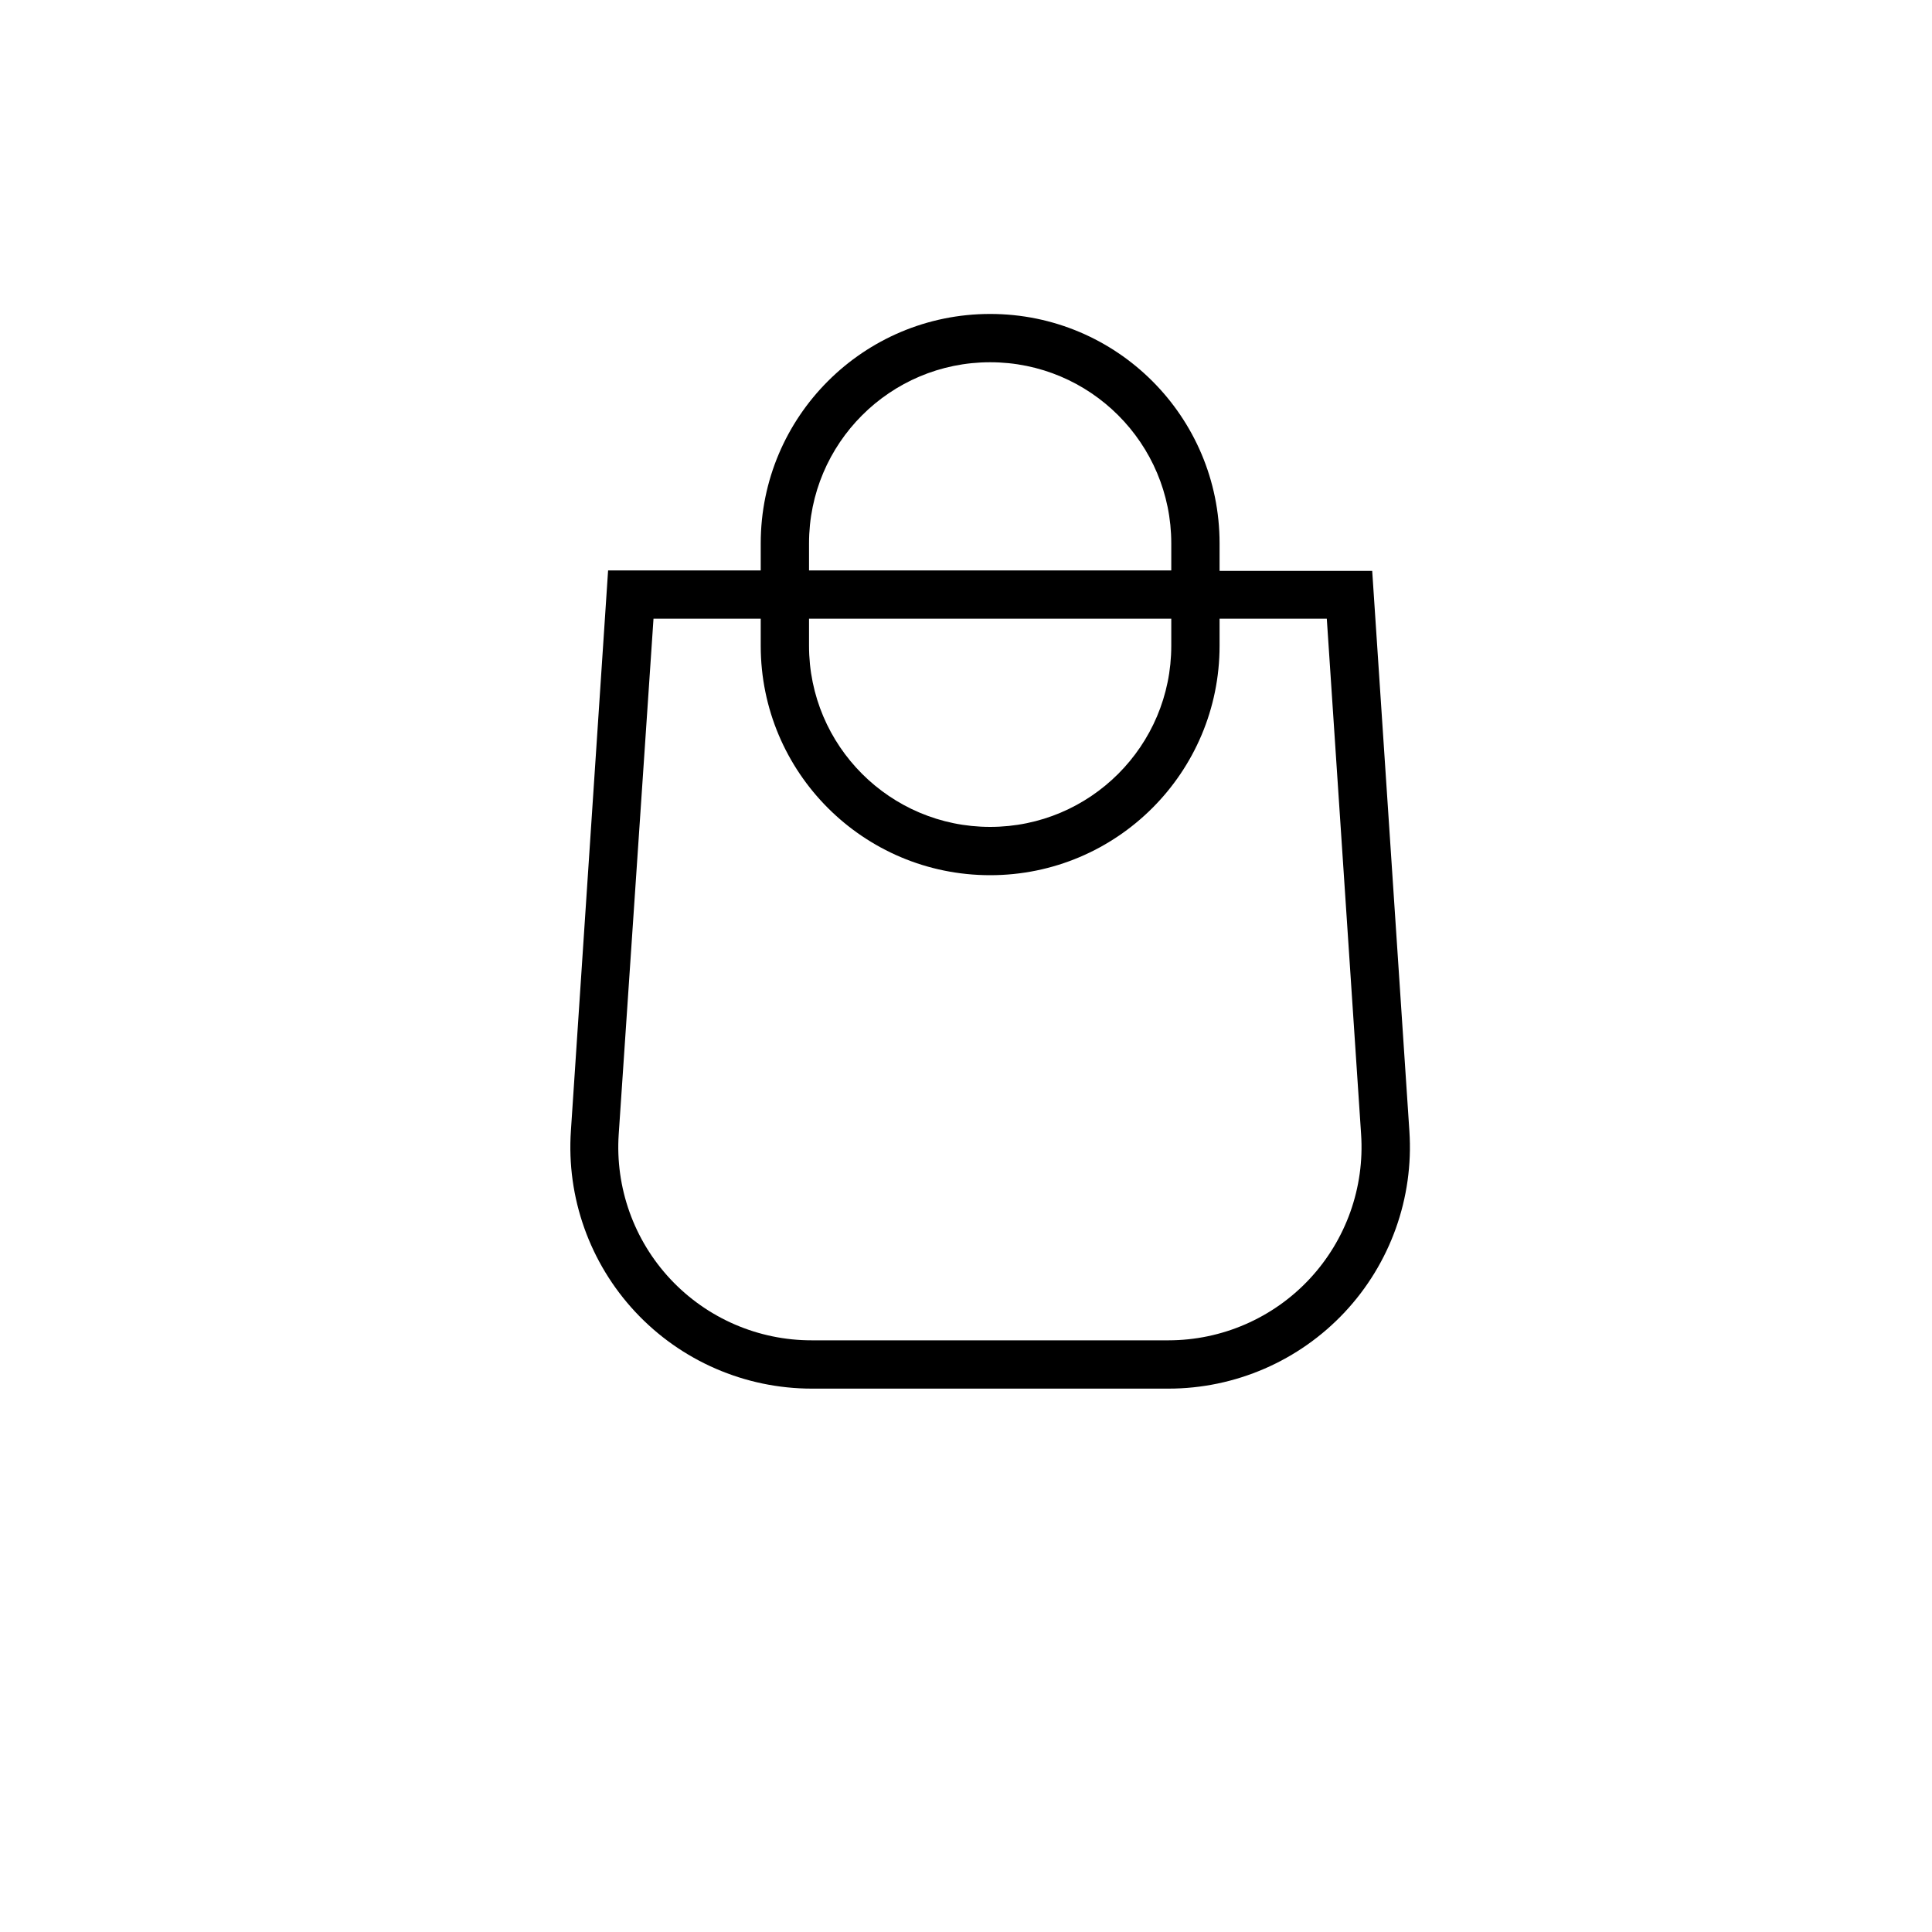
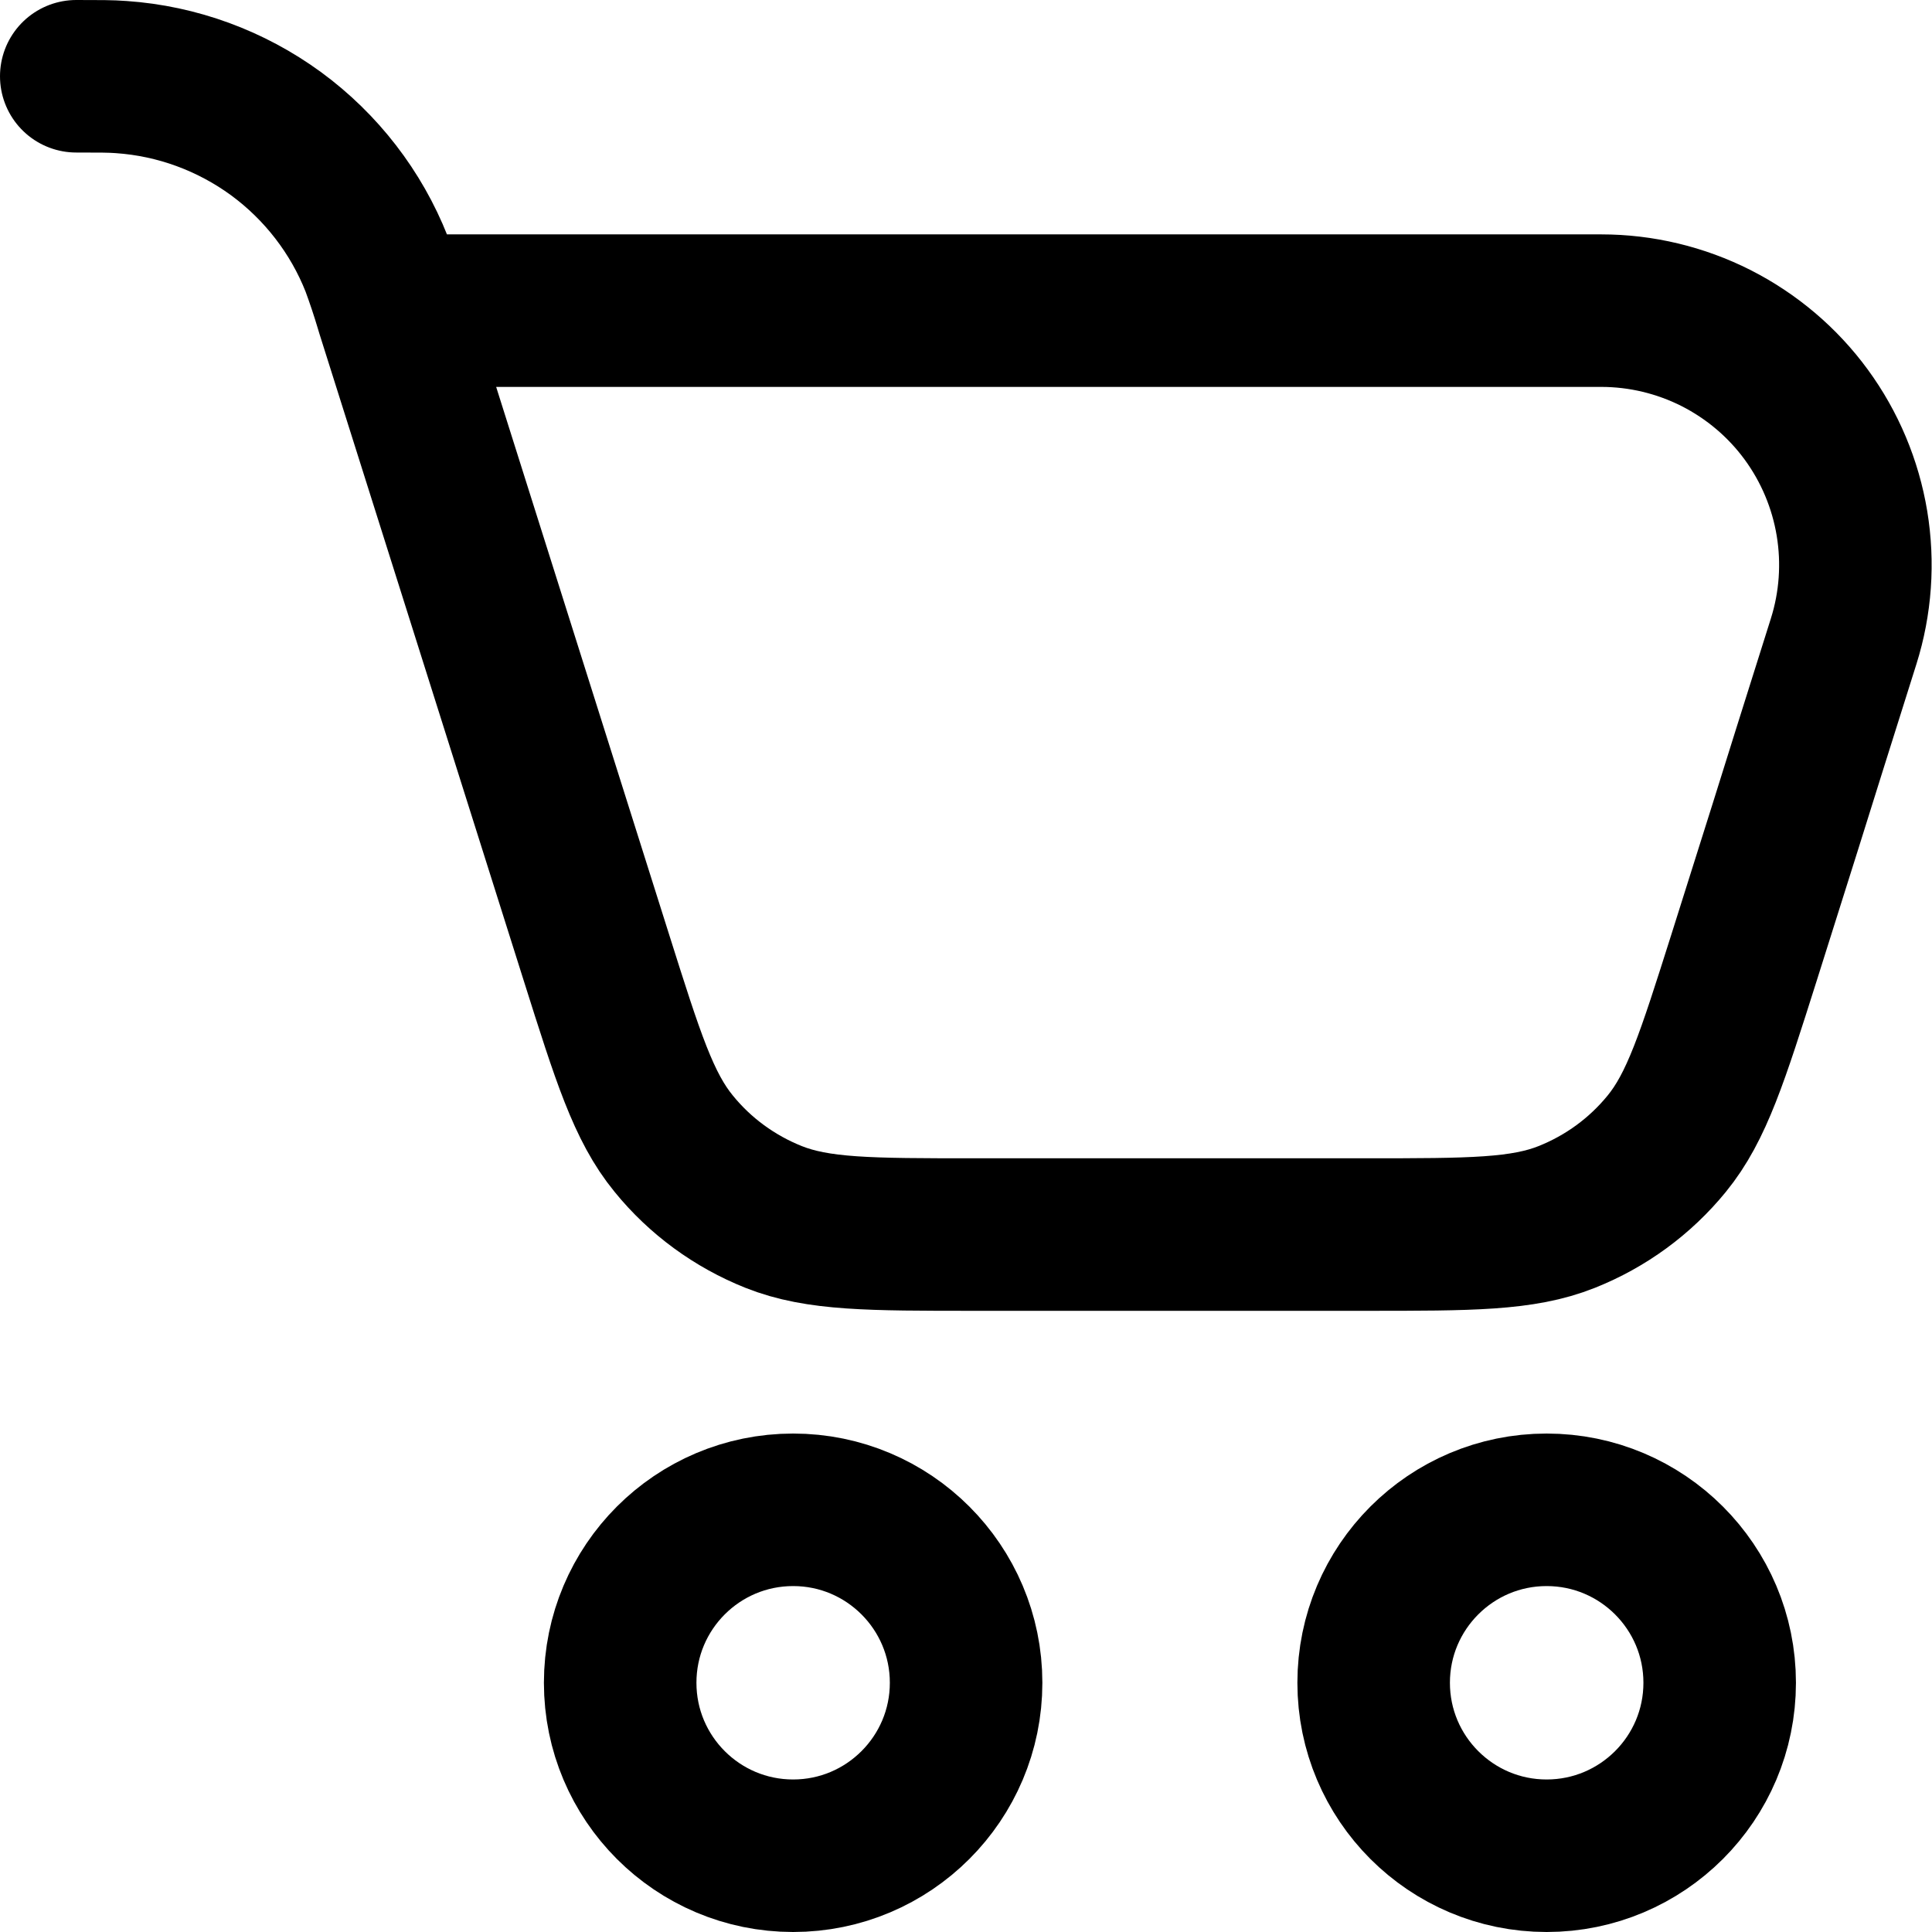
- <svg xmlns="http://www.w3.org/2000/svg" fill="none" class="icon icon-cart" viewBox="0 0 40 40">
-   <path fill="currentColor" fill-rule="evenodd" d="M20.5 6.5a4.75 4.75 0 0 0-4.75 4.75v.56h-3.16l-.77 11.6a5 5 0 0 0 4.99 5.34h7.38a5 5 0 0 0 4.99-5.33l-.77-11.6h-3.16v-.57A4.75 4.75 0 0 0 20.5 6.5m3.75 5.31v-.56a3.75 3.75 0 1 0-7.5 0v.56zm-7.5 1h7.5v.56a3.75 3.75 0 1 1-7.5 0zm-1 0v.56a4.75 4.75 0 1 0 9.5 0v-.56h2.22l.71 10.67a4 4 0 0 1-3.99 4.27h-7.38a4 4 0 0 1-4-4.27l.72-10.67z" />
+ <svg xmlns="http://www.w3.org/2000/svg" width="19" height="19" viewBox="0 0 19 19" fill="none" class="icon icon-cart">
+   <path d="M7.8 18.25C8.739 18.25 9.501 17.488 9.501 16.549C9.501 15.61 8.739 14.848 7.8 14.848C6.86 14.848 6.099 15.61 6.099 16.549C6.099 17.488 6.86 18.25 7.8 18.25Z" stroke="currentColor" stroke-width="1.5" stroke-linecap="round" stroke-linejoin="round" />
+   <path d="M15.21 18.25C16.15 18.25 16.912 17.488 16.912 16.549C16.912 15.61 16.15 14.848 15.21 14.848C14.271 14.848 13.509 15.61 13.509 16.549C13.509 17.488 14.271 18.25 15.21 18.25Z" stroke="currentColor" stroke-width="1.5" stroke-linecap="round" stroke-linejoin="round" />
+   <path d="M3.856 3.055L5.866 9.419C6.175 10.397 6.329 10.886 6.626 11.248C6.886 11.568 7.225 11.815 7.608 11.968C8.043 12.141 8.555 12.141 9.581 12.141H13.436C14.462 12.141 14.974 12.141 15.408 11.968C15.792 11.815 16.13 11.568 16.391 11.248C16.687 10.886 16.841 10.397 17.151 9.419L17.56 8.123L17.8 7.357L18.131 6.307C18.249 5.933 18.277 5.535 18.213 5.148C18.149 4.761 17.995 4.394 17.763 4.077C17.531 3.76 17.227 3.503 16.877 3.325C16.527 3.148 16.14 3.055 15.747 3.055H3.856ZM3.856 3.055L3.845 3.018C3.803 2.877 3.756 2.736 3.705 2.598C3.503 2.086 3.159 1.641 2.715 1.315C2.27 0.99 1.743 0.796 1.193 0.758C1.09 0.75 0.977 0.75 0.75 0.75" stroke="currentColor" stroke-width="1.5" stroke-linecap="round" stroke-linejoin="round" />
</svg>
